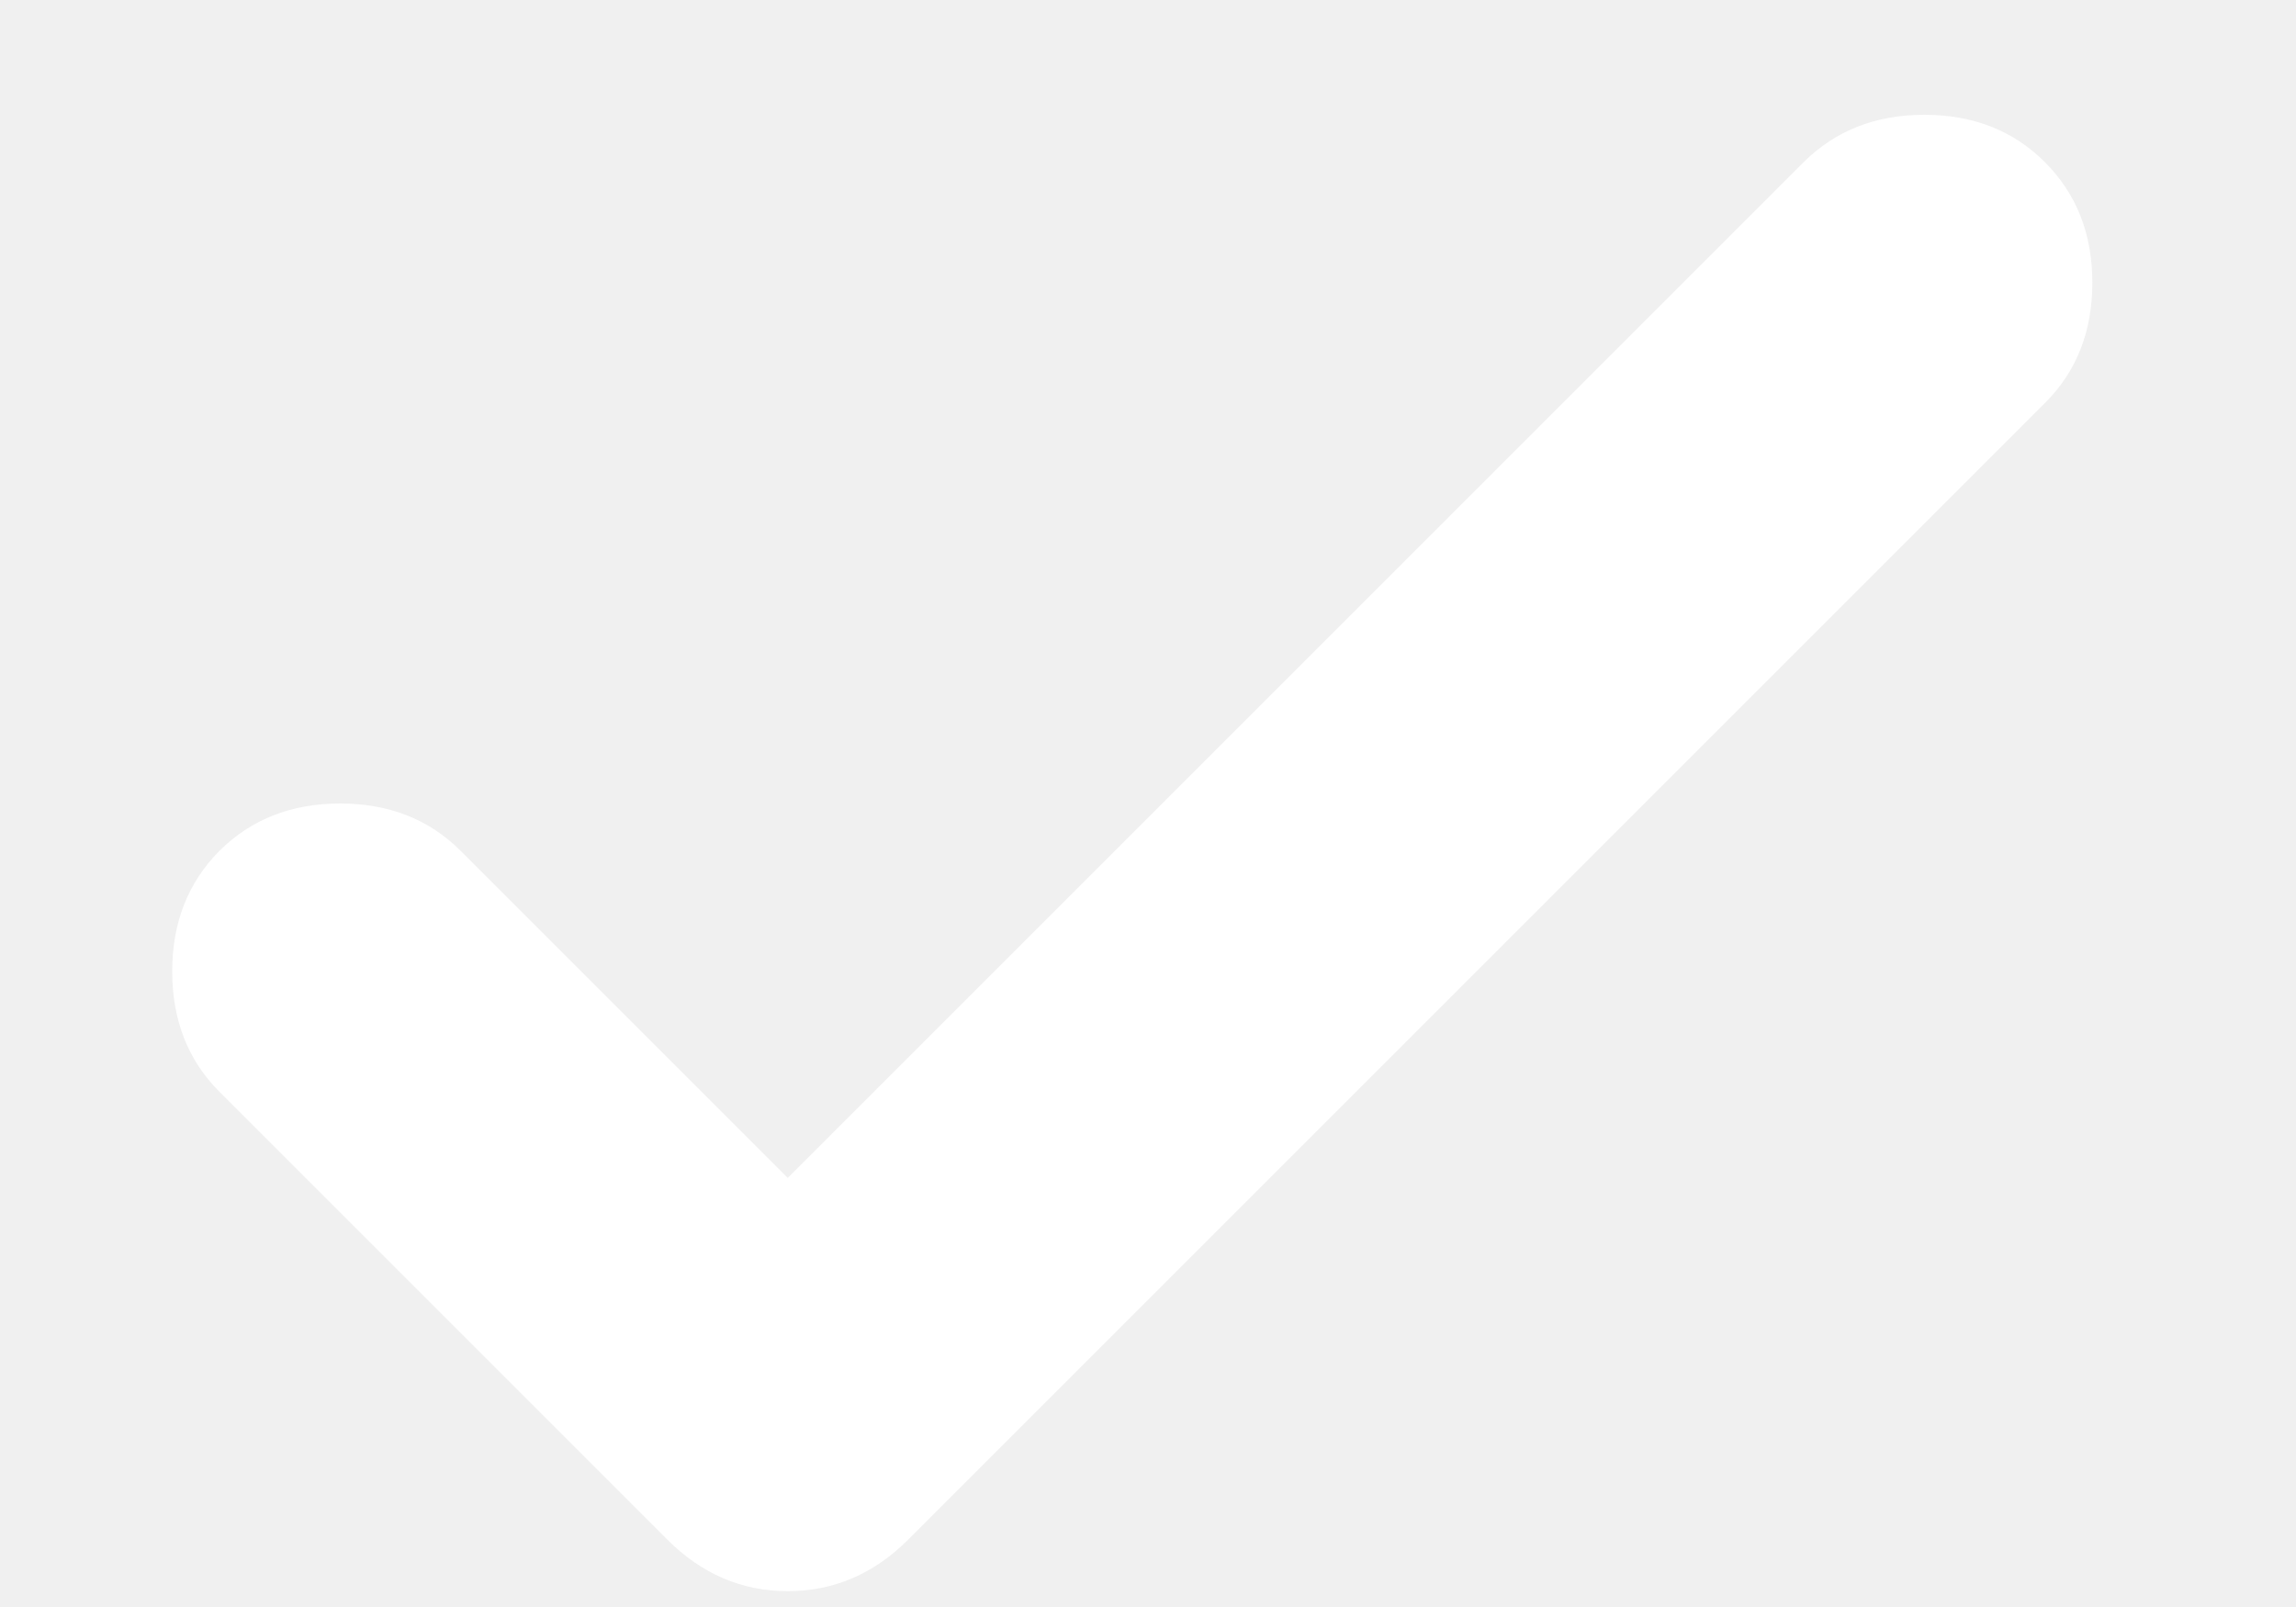
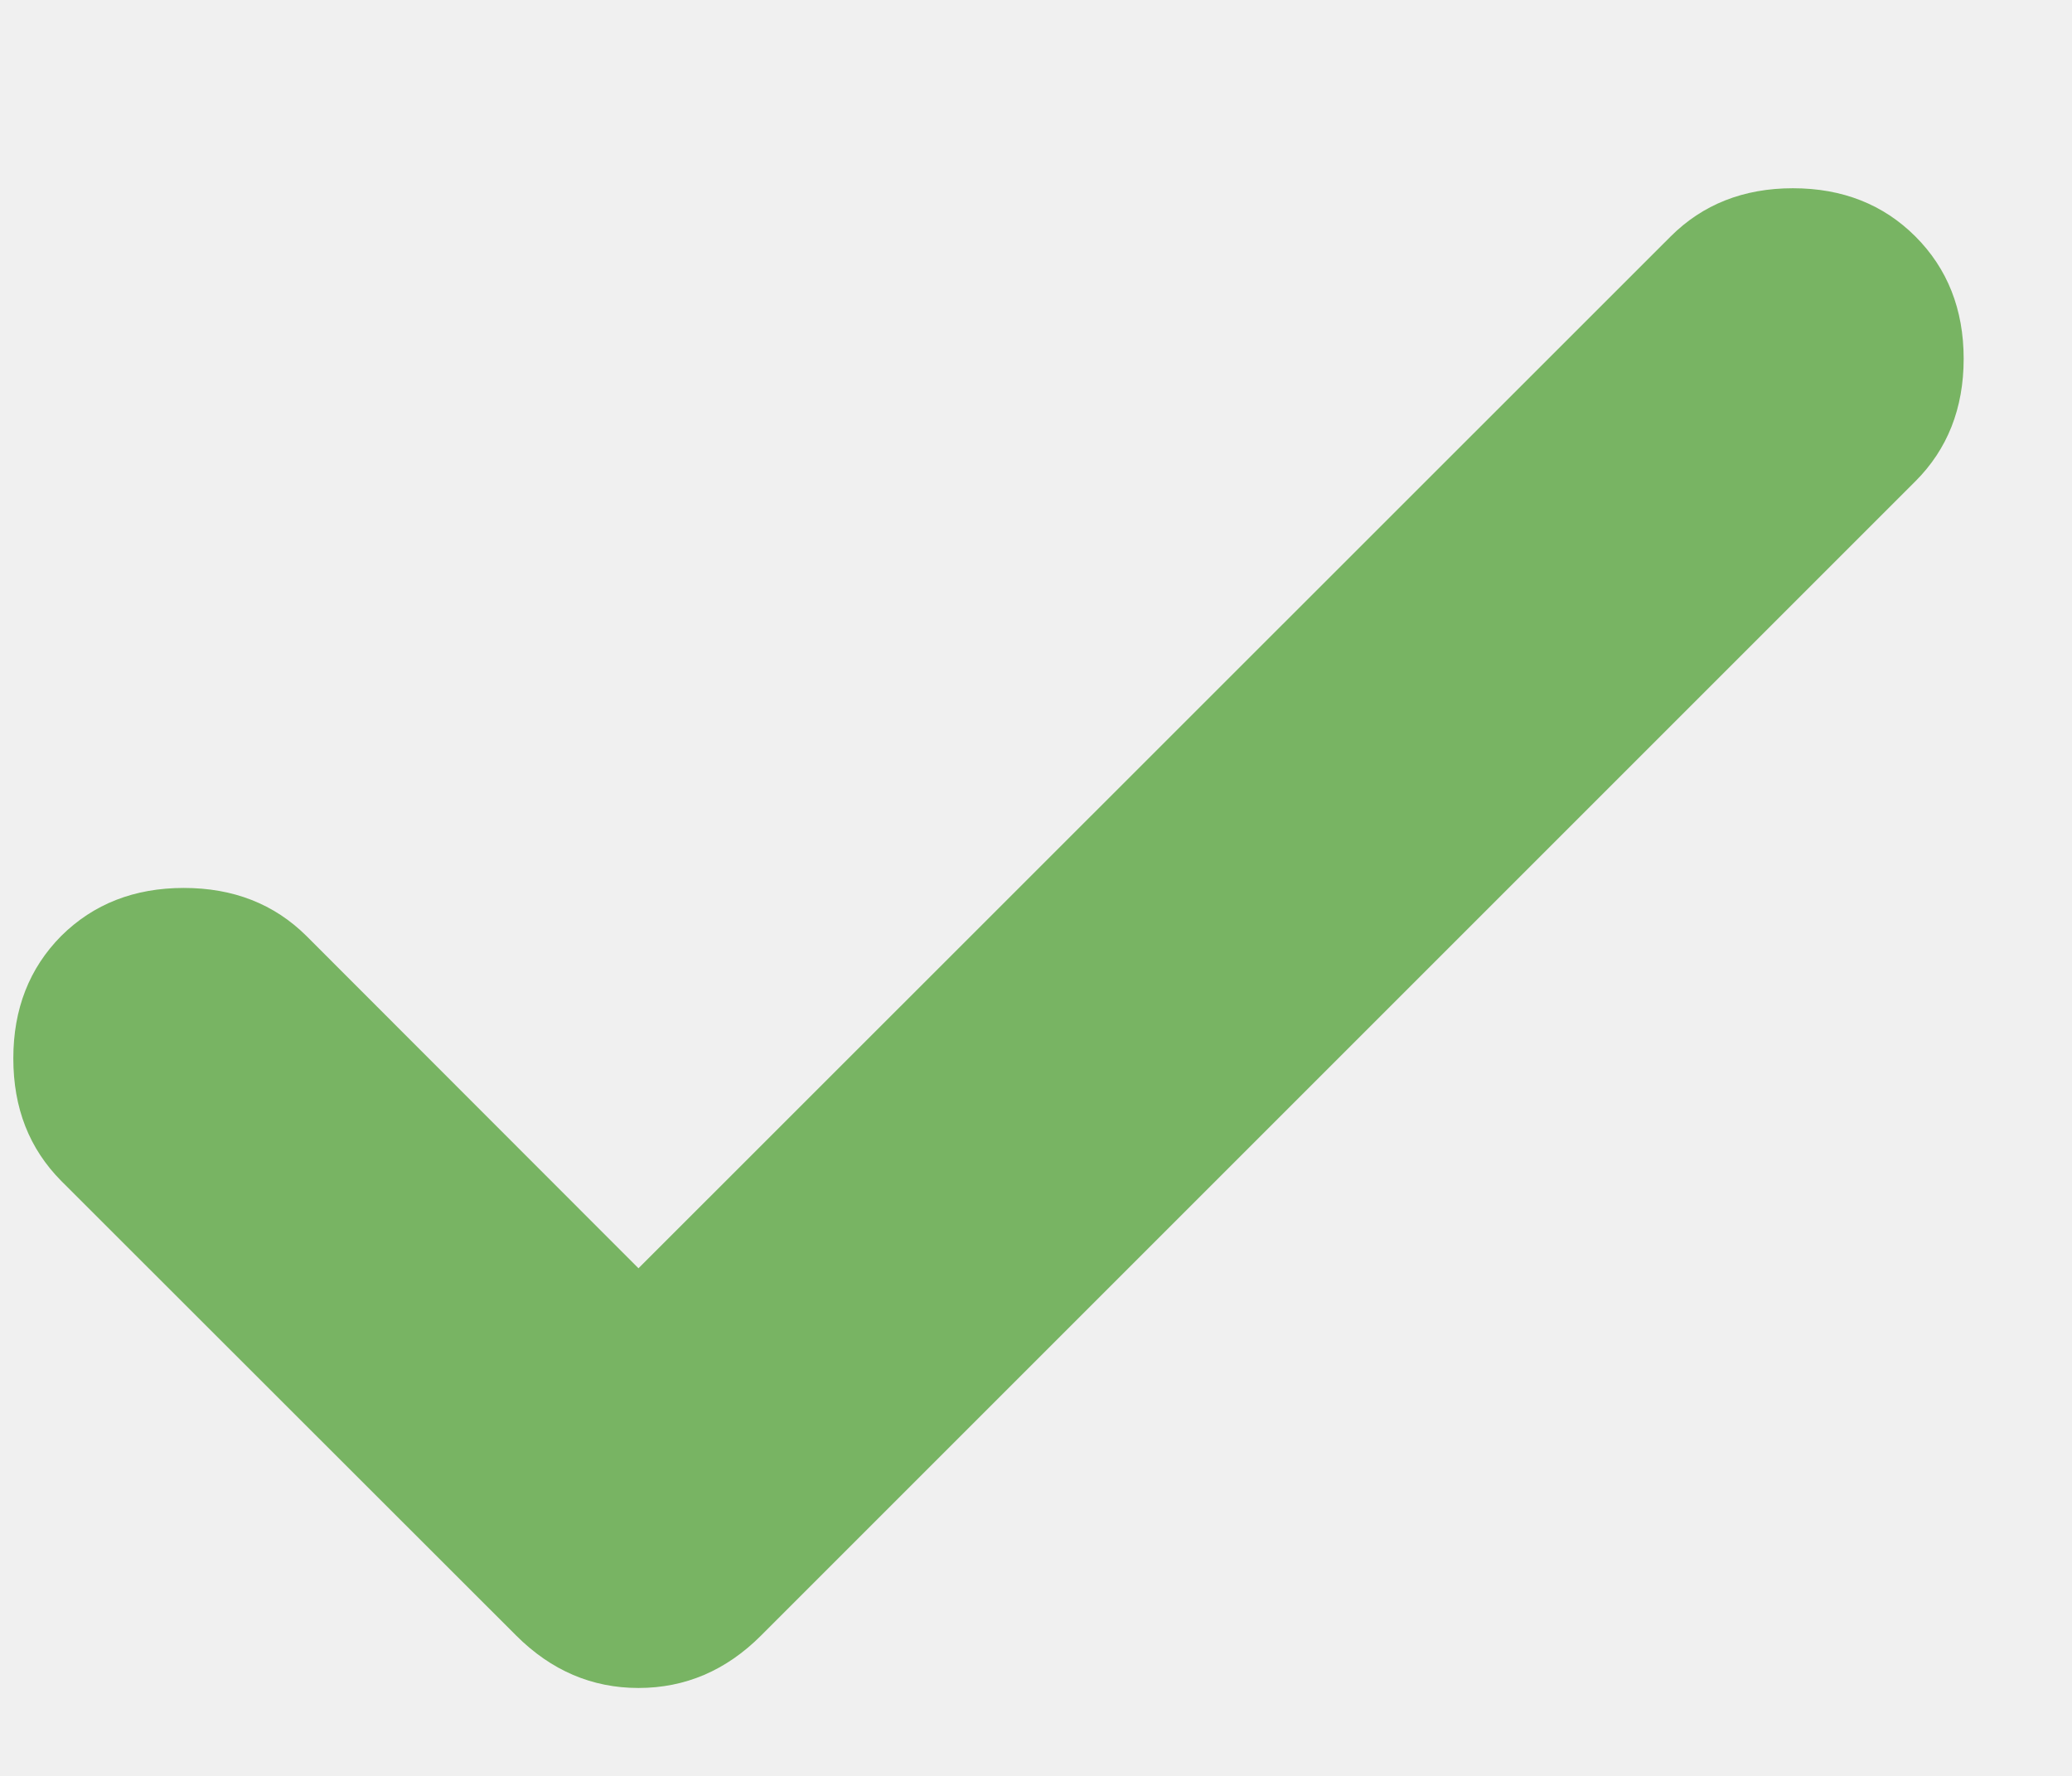
- <svg xmlns="http://www.w3.org/2000/svg" width="10" height="7" viewBox="0 0 10 7" fill="none">
-   <path d="M3.431 5.131L7.856 0.706C7.994 0.569 8.169 0.5 8.381 0.5C8.594 0.5 8.769 0.569 8.906 0.706C9.044 0.844 9.113 1.019 9.113 1.231C9.113 1.444 9.044 1.619 8.906 1.756L3.956 6.706C3.806 6.856 3.631 6.931 3.431 6.931C3.231 6.931 3.056 6.856 2.906 6.706L0.956 4.756C0.819 4.619 0.75 4.444 0.75 4.231C0.75 4.019 0.819 3.844 0.956 3.706C1.094 3.569 1.269 3.5 1.481 3.5C1.694 3.5 1.869 3.569 2.006 3.706L3.431 5.131Z" fill="white" />
+ <svg xmlns="http://www.w3.org/2000/svg" width="7" height="6" viewBox="0 0 7 6" fill="none">
+   <path d="M2.157 4.285L5.644 0.799C5.752 0.691 5.89 0.636 6.057 0.636C6.225 0.636 6.363 0.691 6.471 0.799C6.579 0.907 6.634 1.045 6.634 1.212C6.634 1.38 6.579 1.518 6.471 1.626L2.571 5.526C2.453 5.644 2.315 5.703 2.157 5.703C2 5.703 1.862 5.644 1.744 5.526L0.207 3.99C0.099 3.881 0.045 3.744 0.045 3.576C0.045 3.409 0.099 3.271 0.207 3.162C0.316 3.054 0.454 3 0.621 3C0.788 3 0.926 3.054 1.035 3.162L2.157 4.285Z" fill="#78B463" />
</svg>
